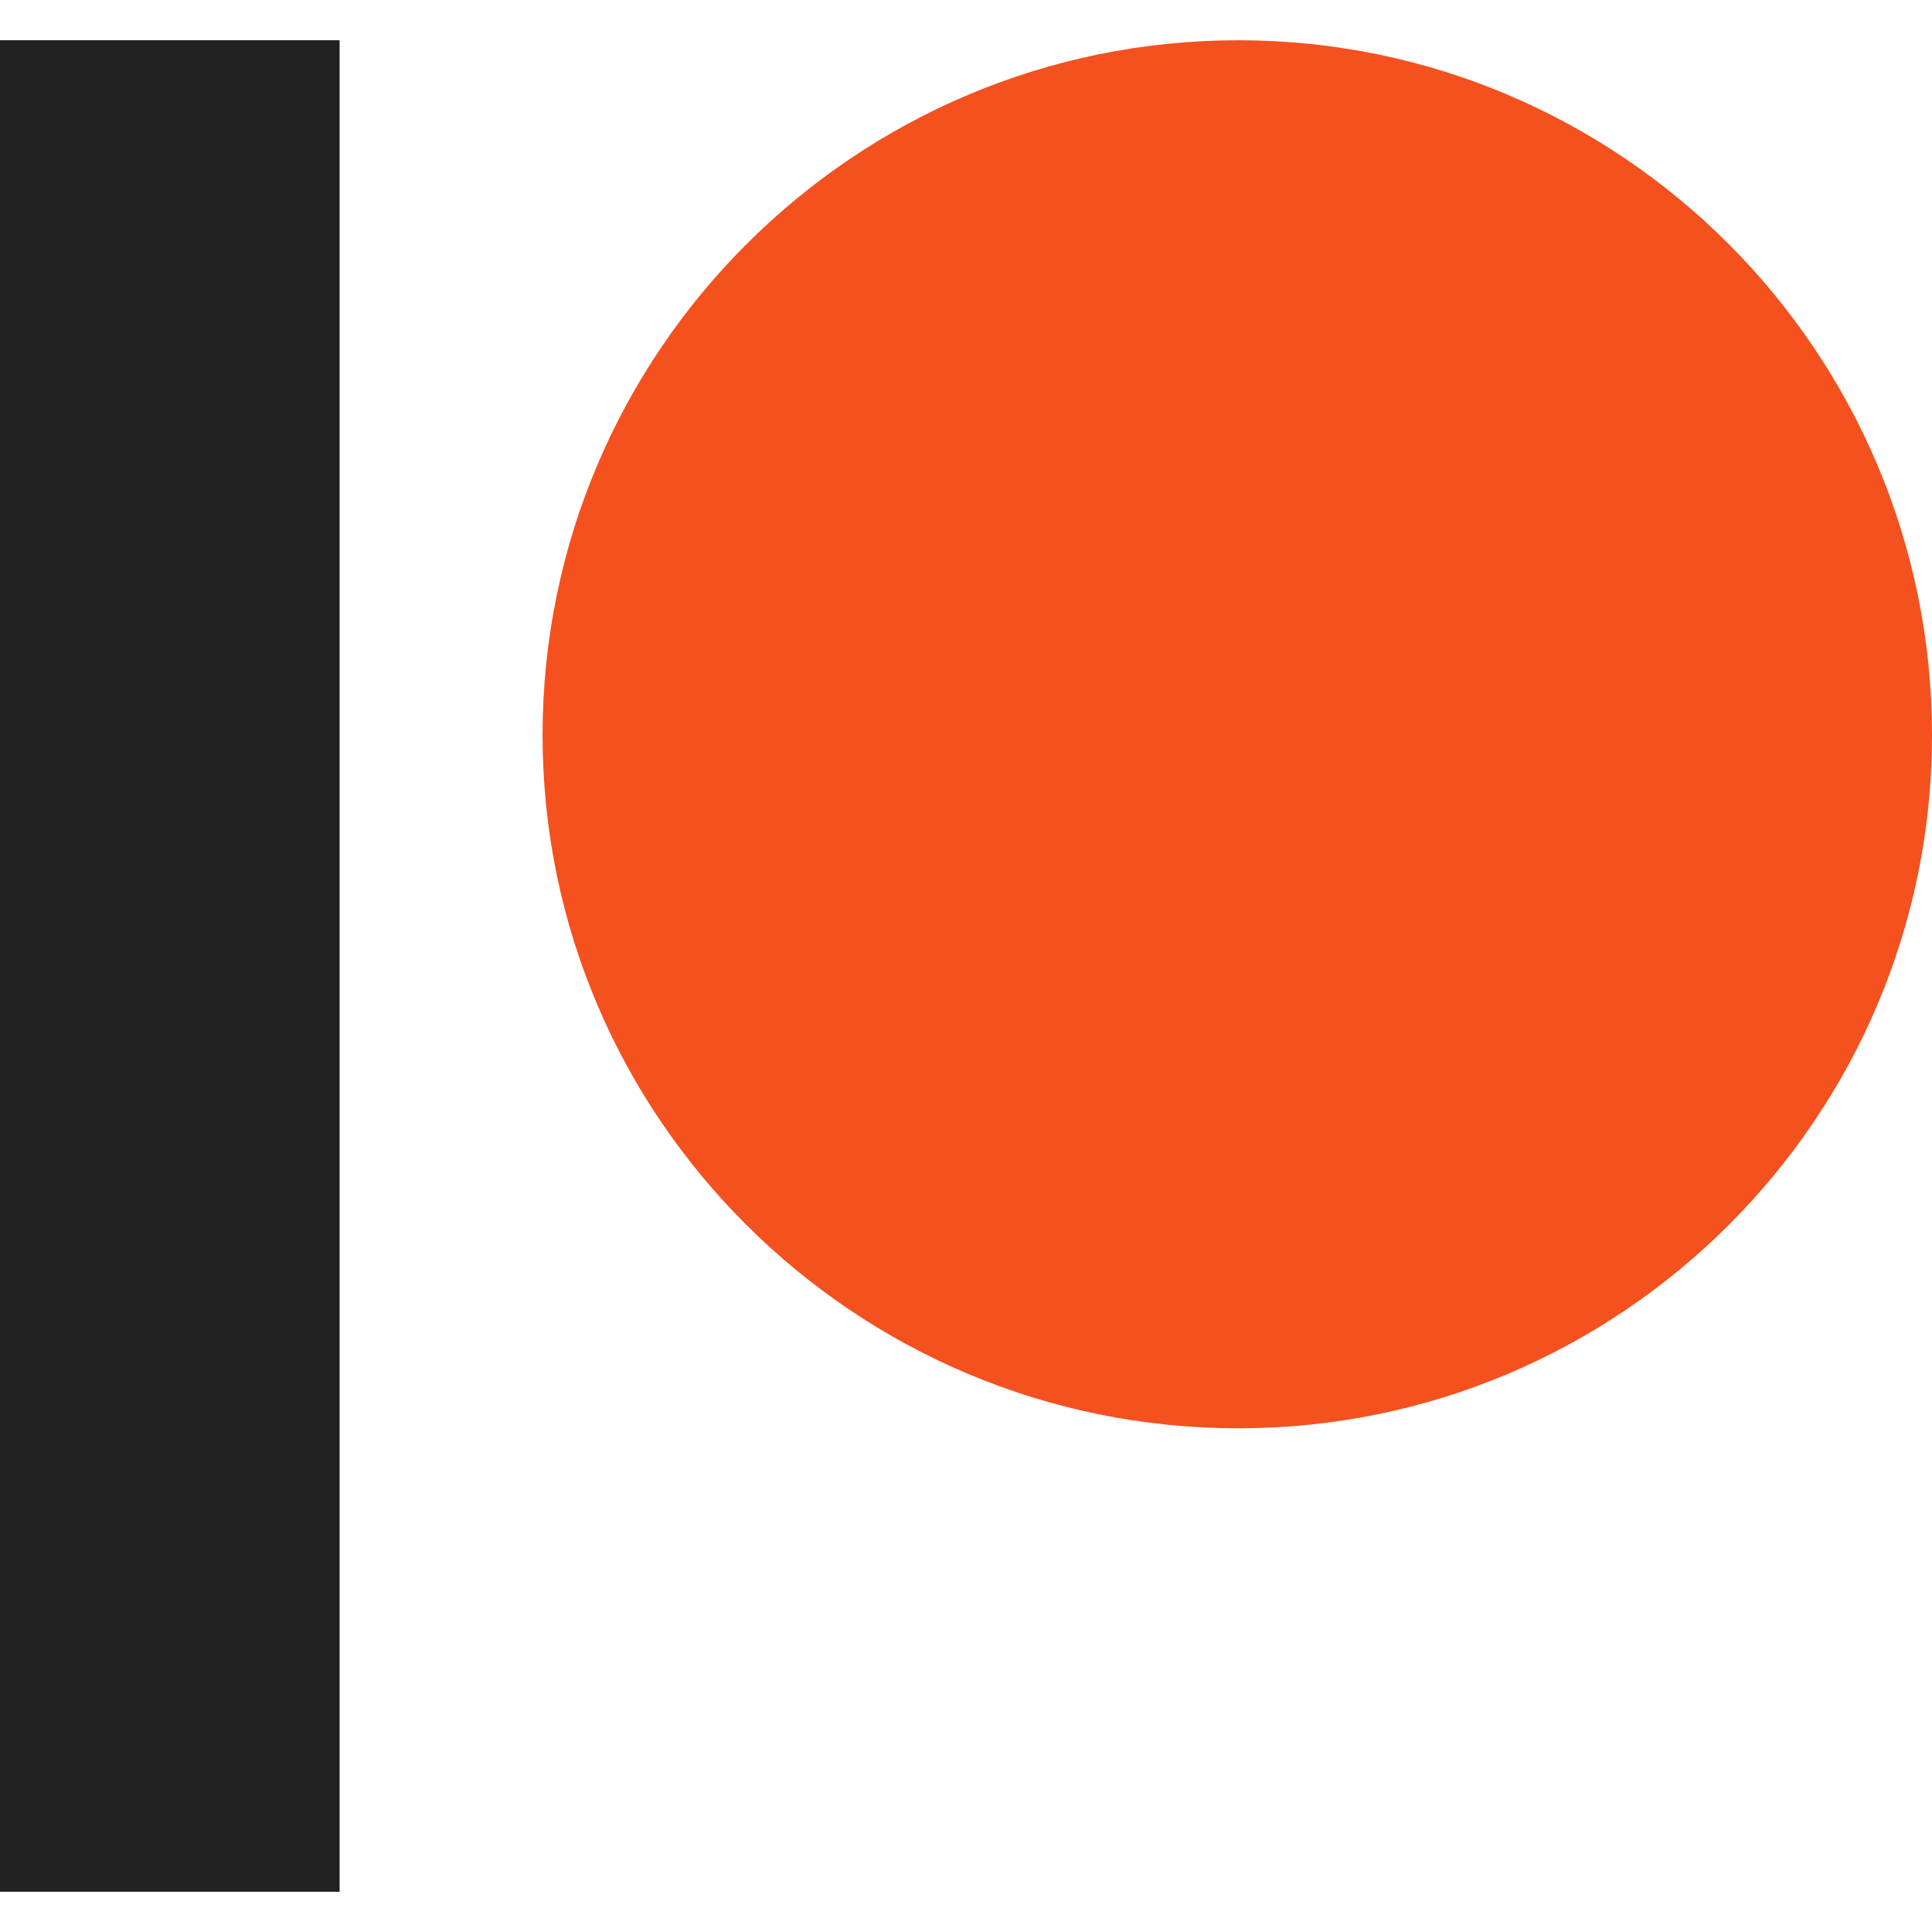
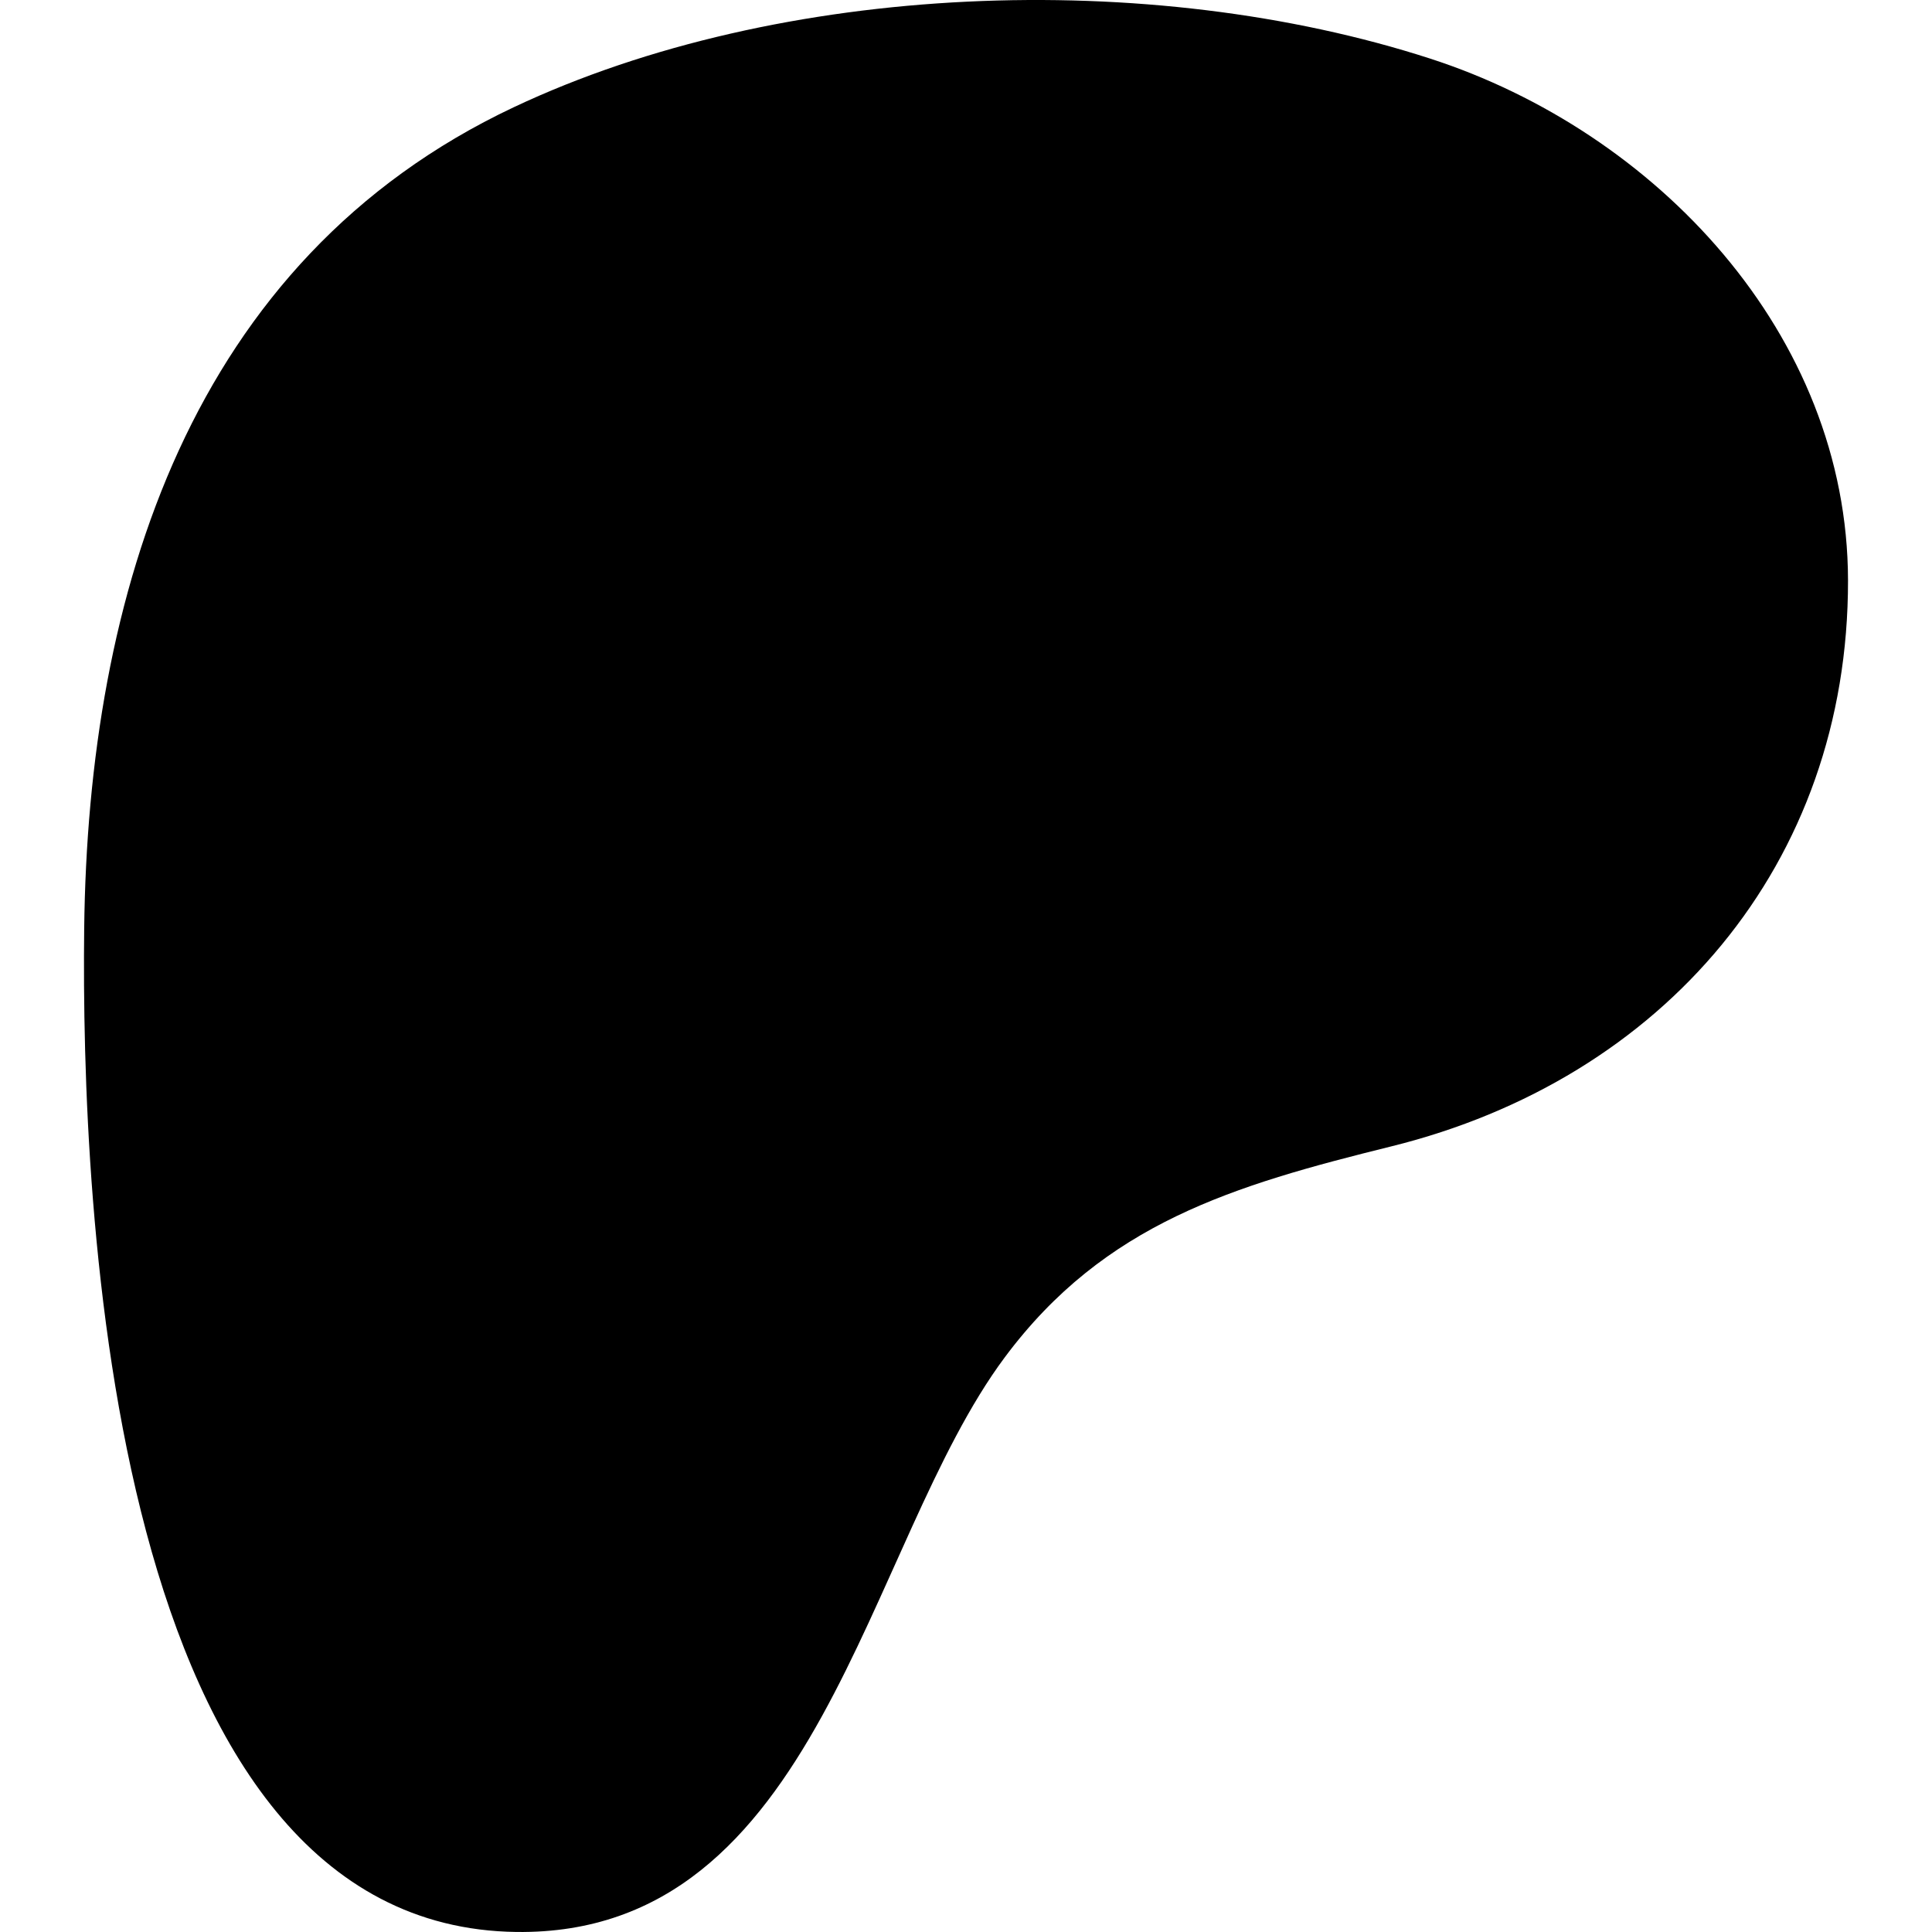
- <svg xmlns="http://www.w3.org/2000/svg" enable-background="new 0 0 24 24" height="512" viewBox="0 0 24 24" width="512">
-   <path d="m0 .5h4.219v23h-4.219z" fill="#212121" />
-   <path d="m15.384.5c-4.767 0-8.644 3.873-8.644 8.633 0 4.75 3.877 8.61 8.644 8.61 4.754 0 8.616-3.865 8.616-8.61 0-4.759-3.863-8.633-8.616-8.633z" fill="#f4511e" />
+ <svg xmlns="http://www.w3.org/2000/svg" version="1.1" id="Layer_1" x="0px" y="0px" viewBox="0 0 1080 1080" style="enable-background:new 0 0 1080 1080;" xml:space="preserve">
+   <path d="M1033.05,324.45c-0.19-137.9-107.59-250.92-233.6-291.7c-156.48-50.64-362.86-43.3-512.28,27.2  C106.07,145.41,49.18,332.61,47.06,519.31c-1.74,153.5,13.58,557.79,241.62,560.67c169.44,2.15,194.67-216.18,273.07-321.33  c55.78-74.81,127.6-95.94,216.01-117.82C929.71,603.22,1033.27,483.3,1033.05,324.45z" />
</svg>
